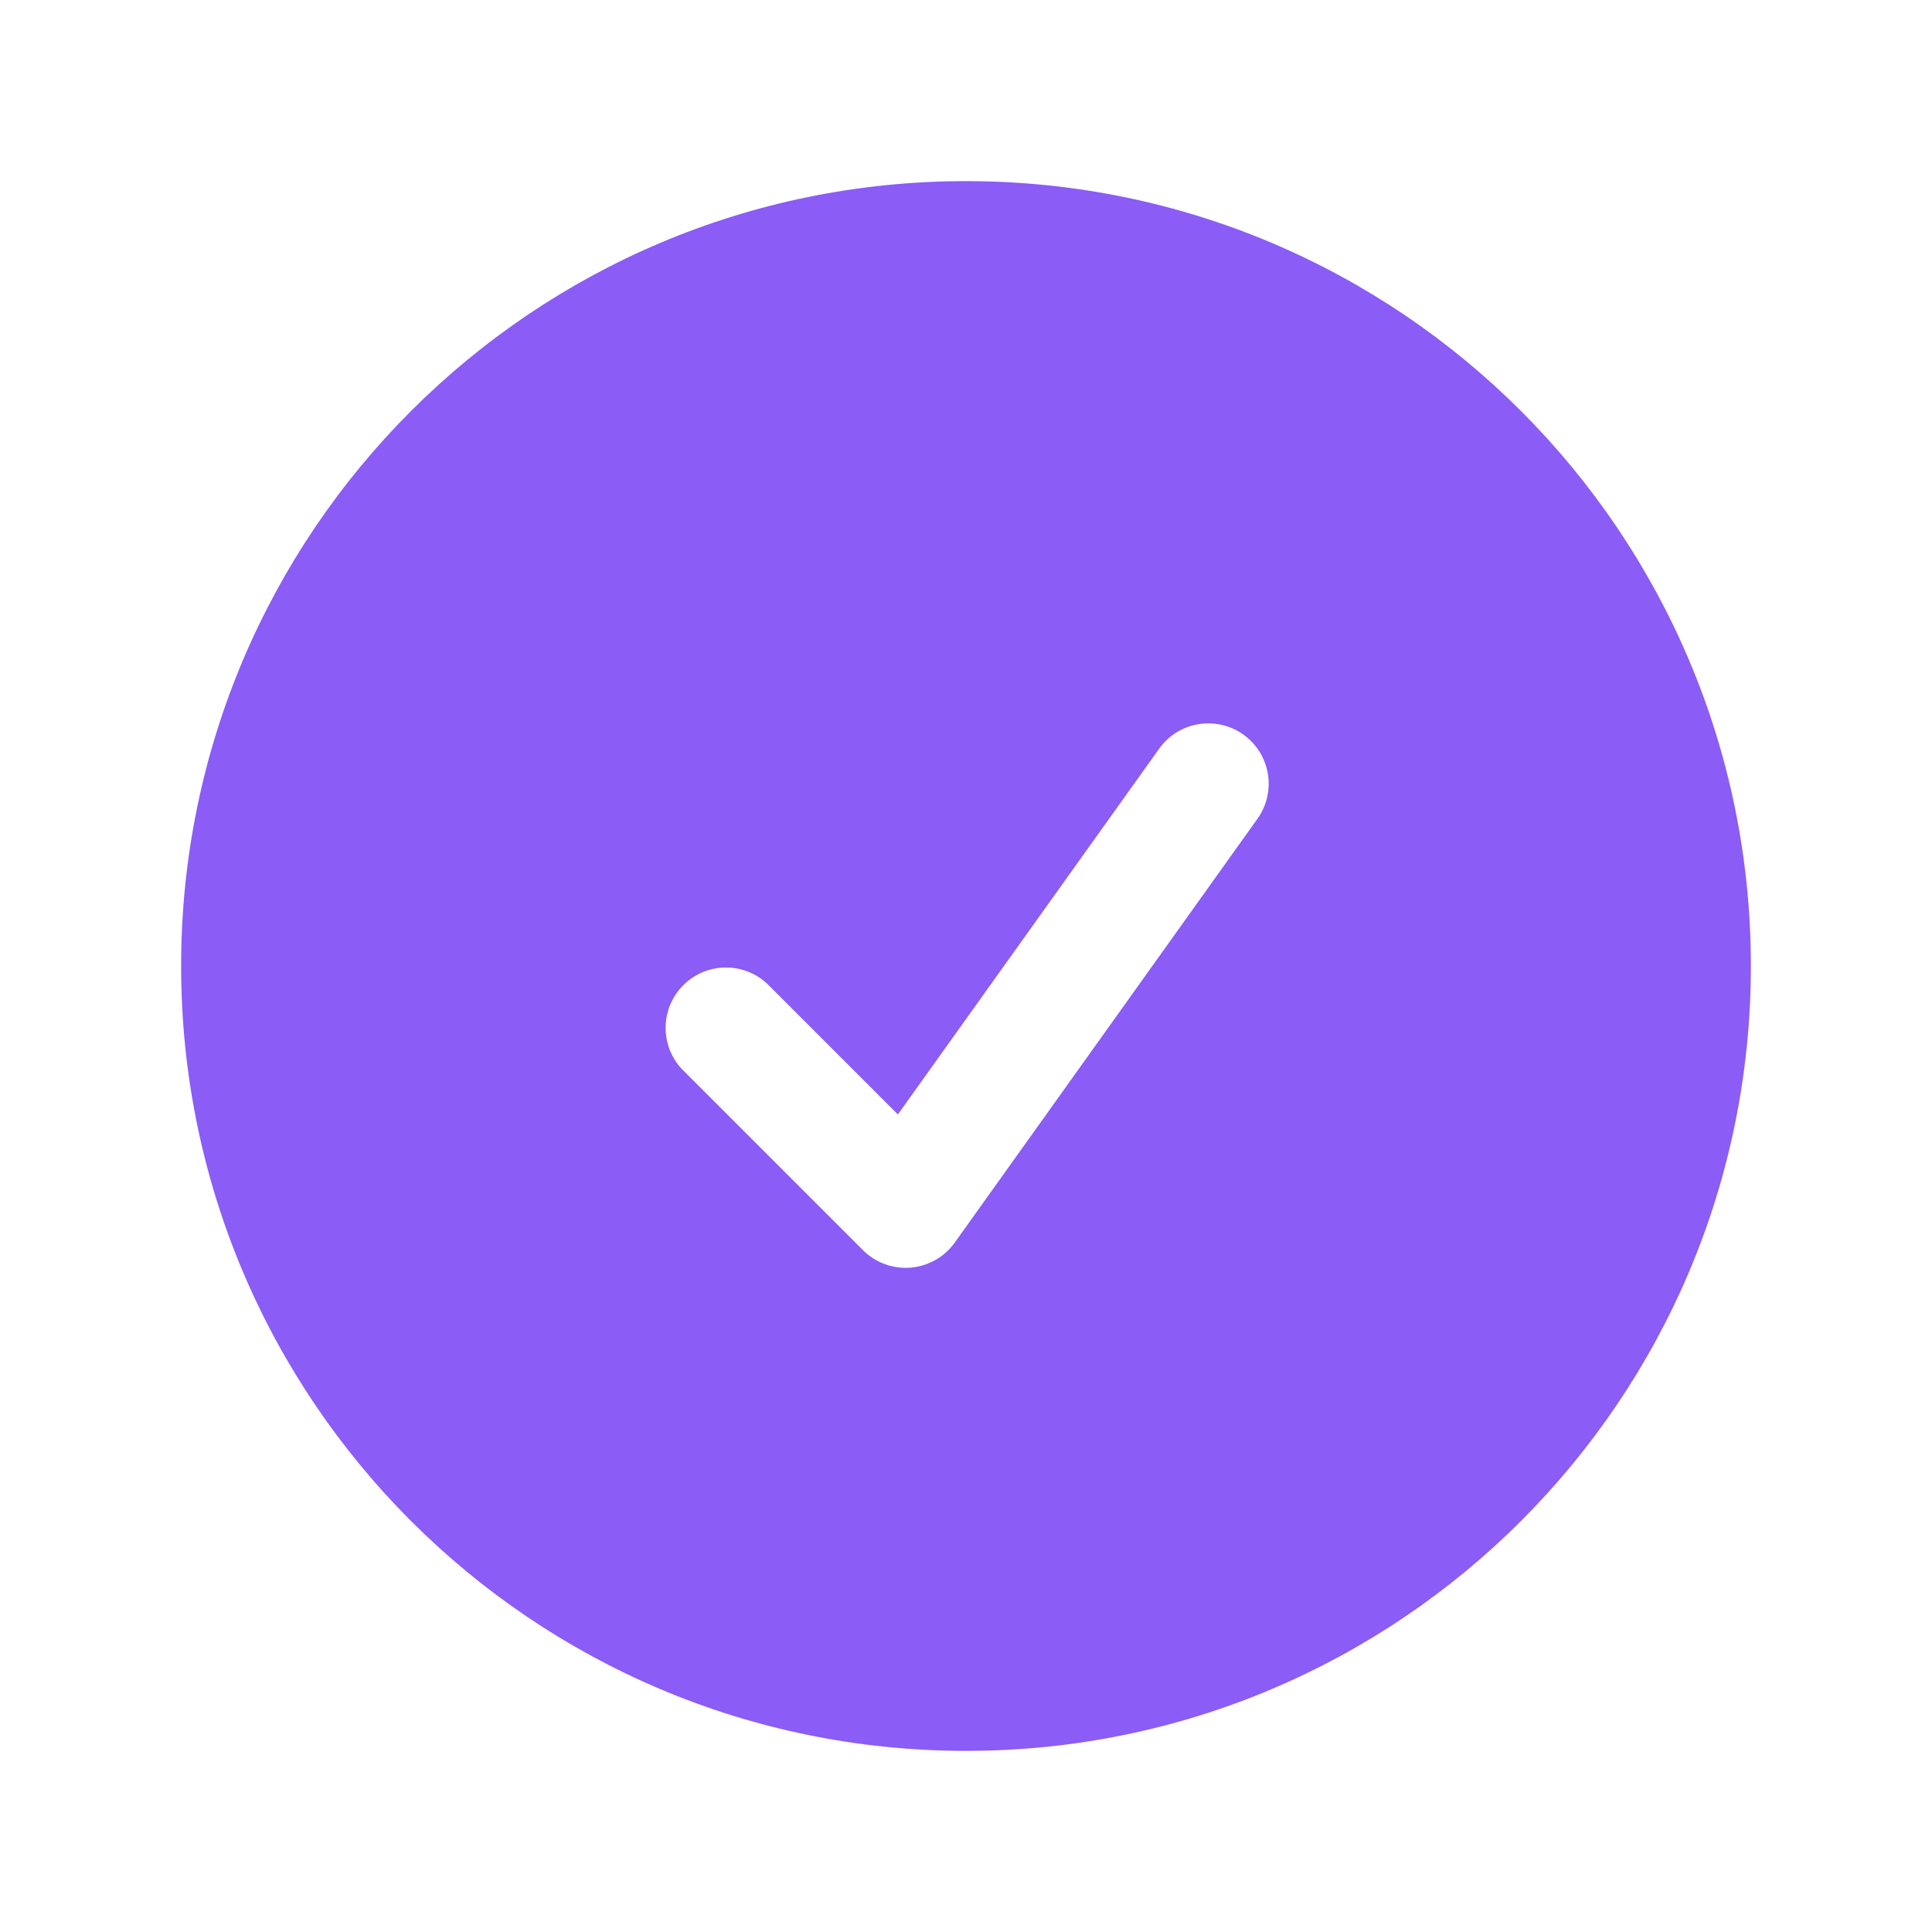
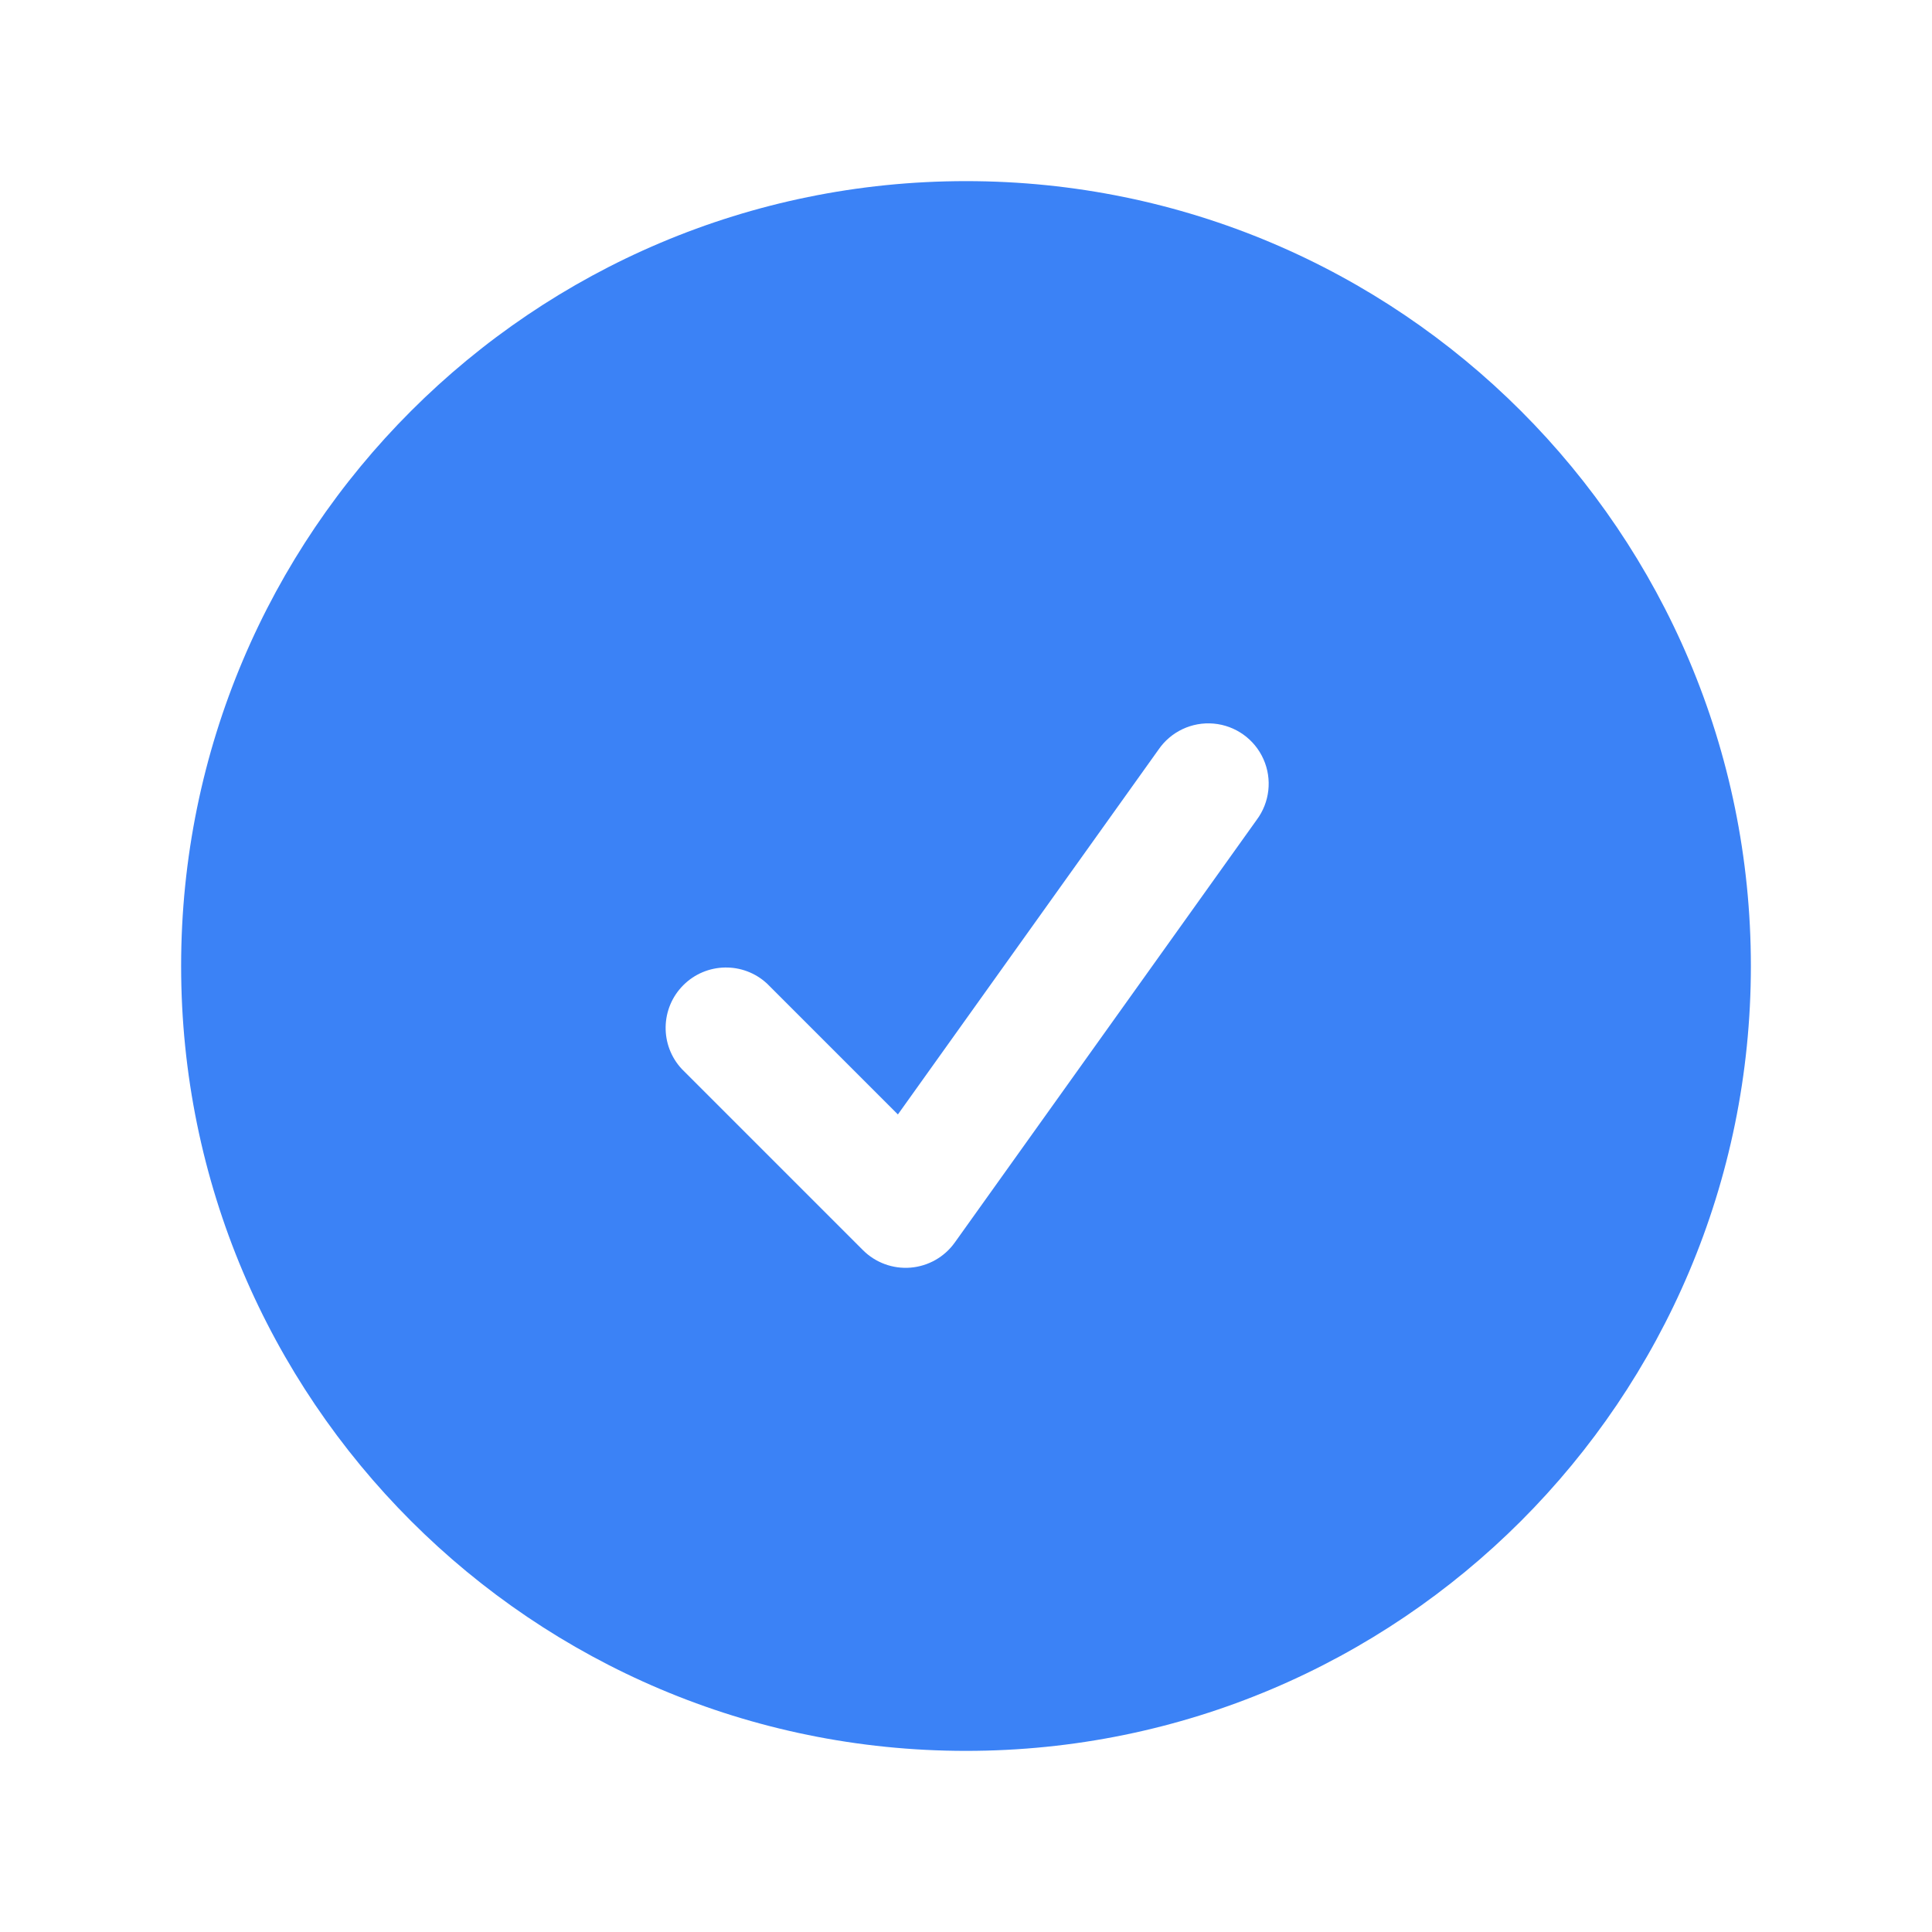
- <svg xmlns="http://www.w3.org/2000/svg" viewBox="0 0 24 24" fill="#8b5cf6" class="w-6 h-6">
+ <svg xmlns="http://www.w3.org/2000/svg" viewBox="0 0 24 24" fill="#3b82f6" class="w-6 h-6">
  <path fill-rule="evenodd" d="M2.25 12c0-5.385 4.365-9.75 9.75-9.75s9.75 4.365 9.75 9.75-4.365 9.75-9.75 9.75S2.25 17.385 2.25 12zm13.36-1.814a.75.75 0 10-1.22-.872l-3.236 4.53L9.53 12.22a.75.75 0 00-1.06 1.06l2.25 2.25a.75.75 0 001.14-.094l3.75-5.25z" clip-rule="evenodd" />
</svg>
